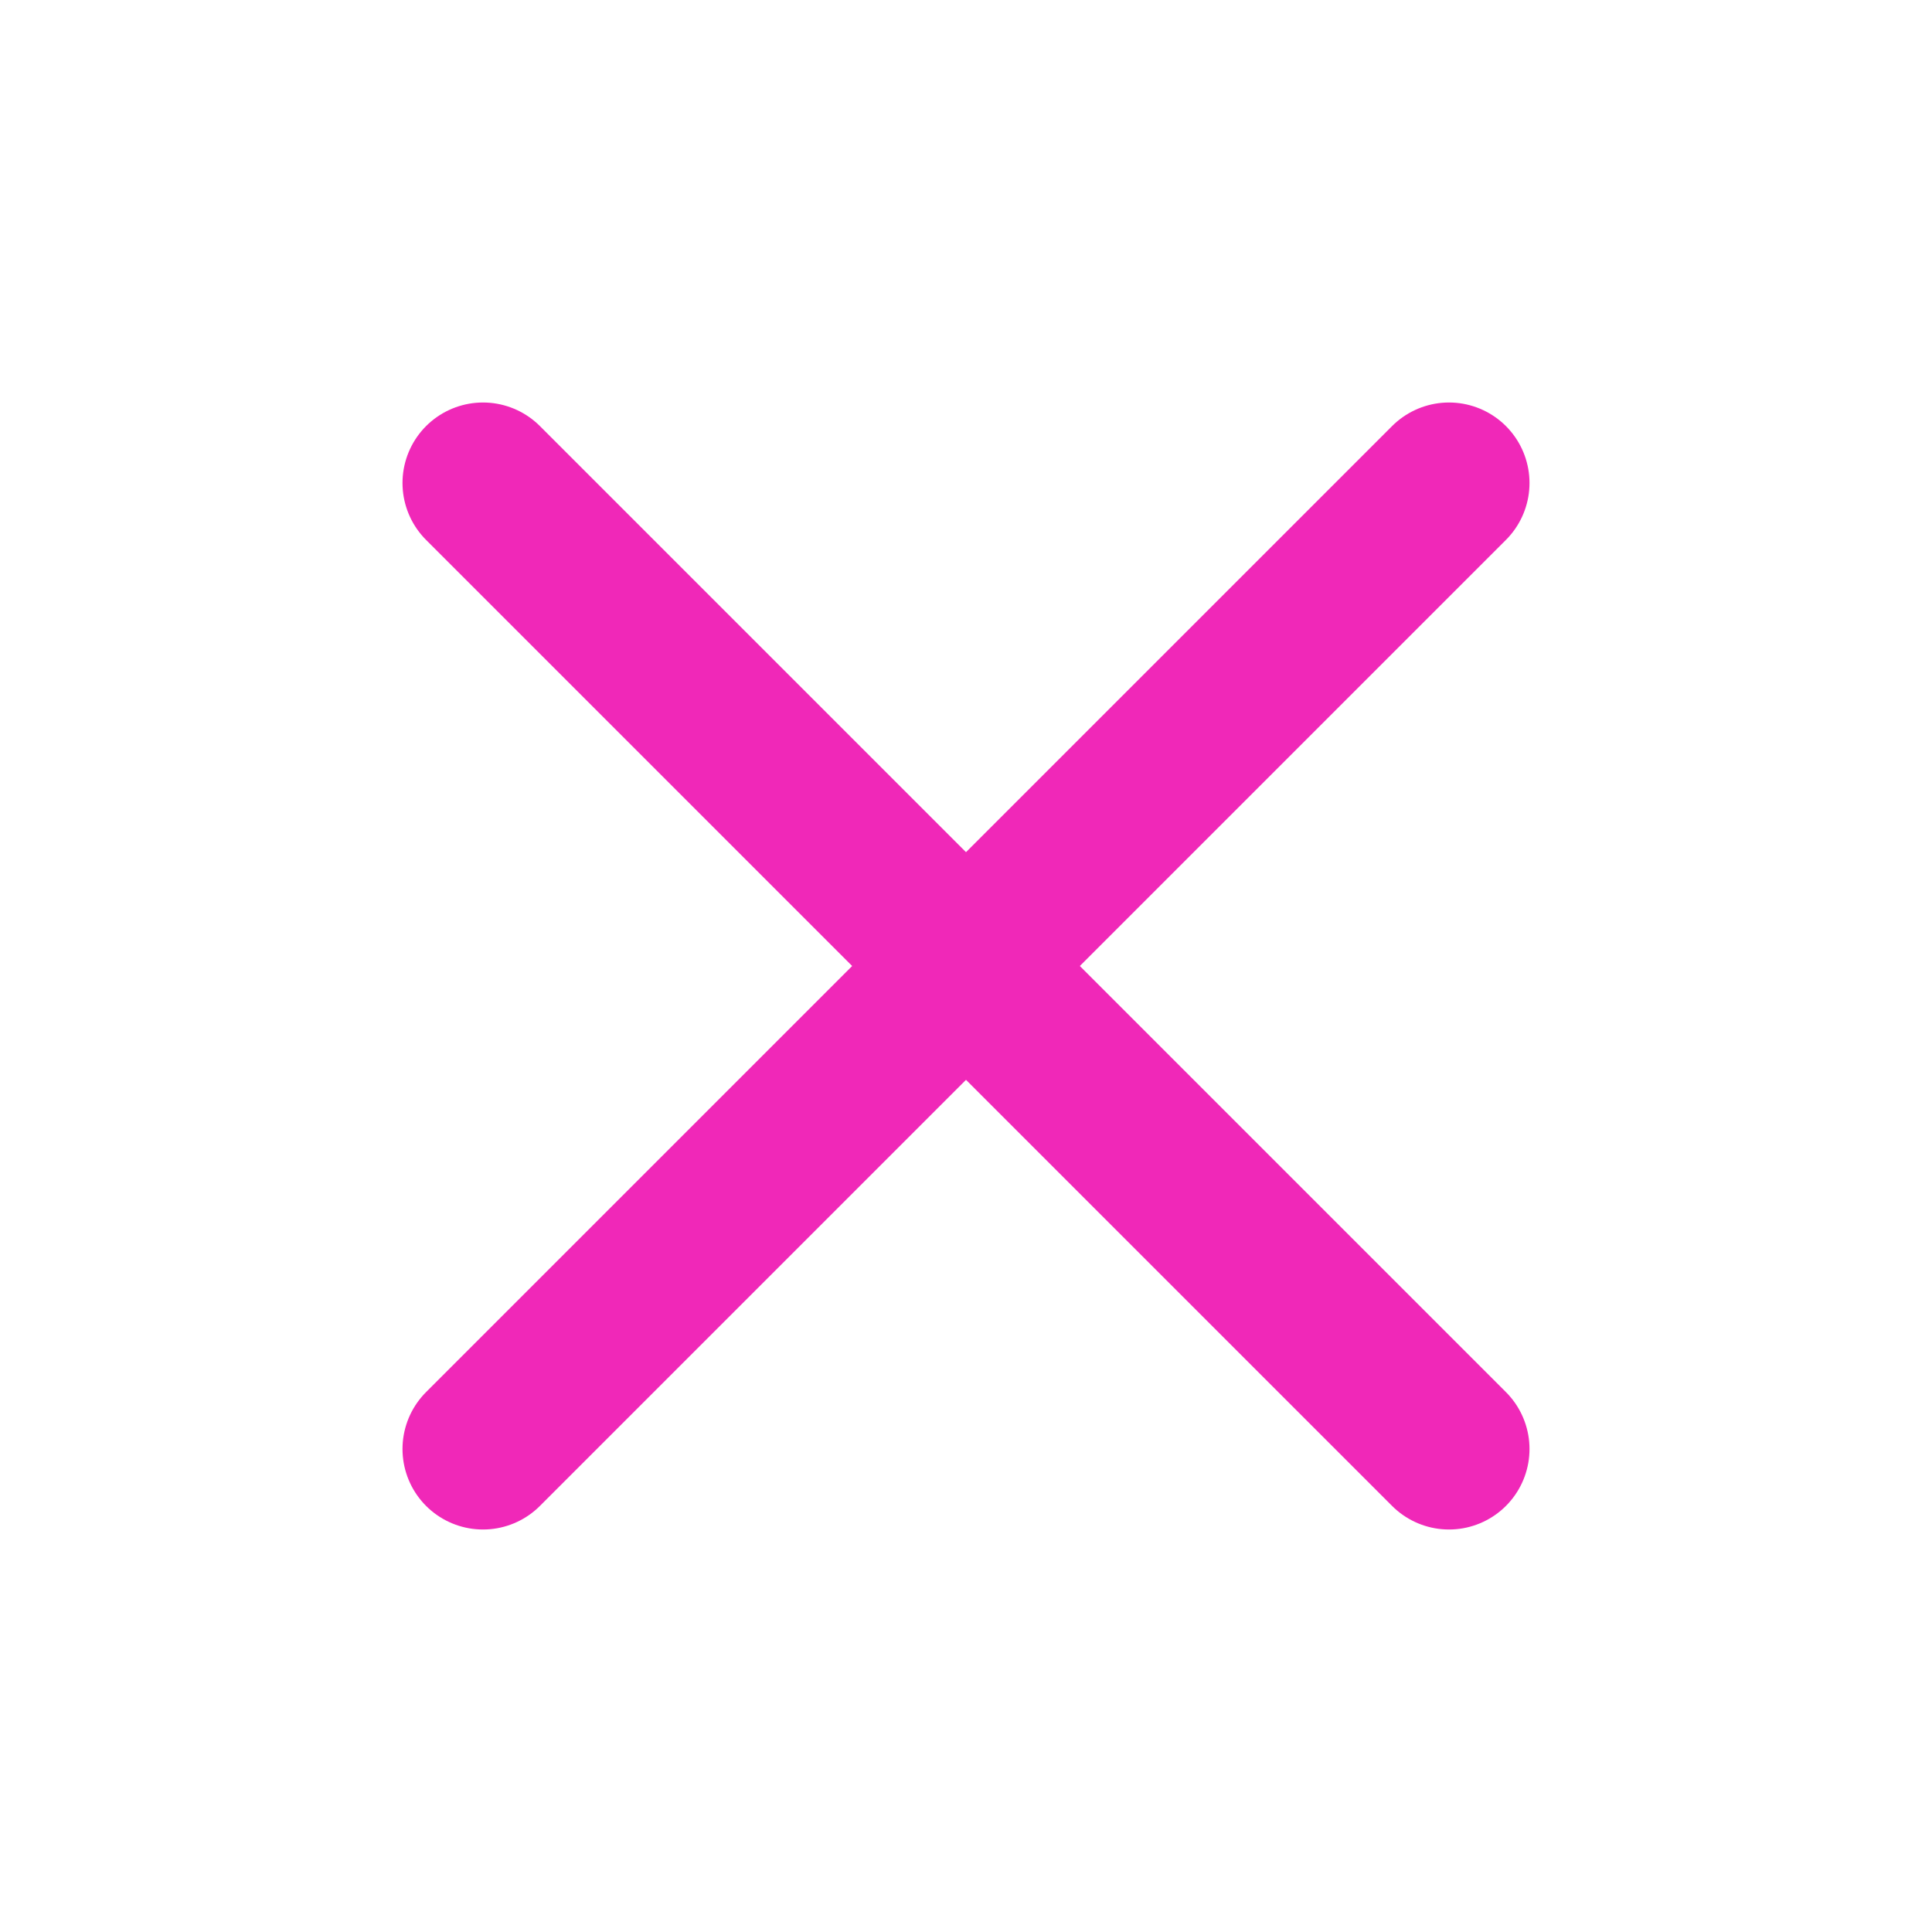
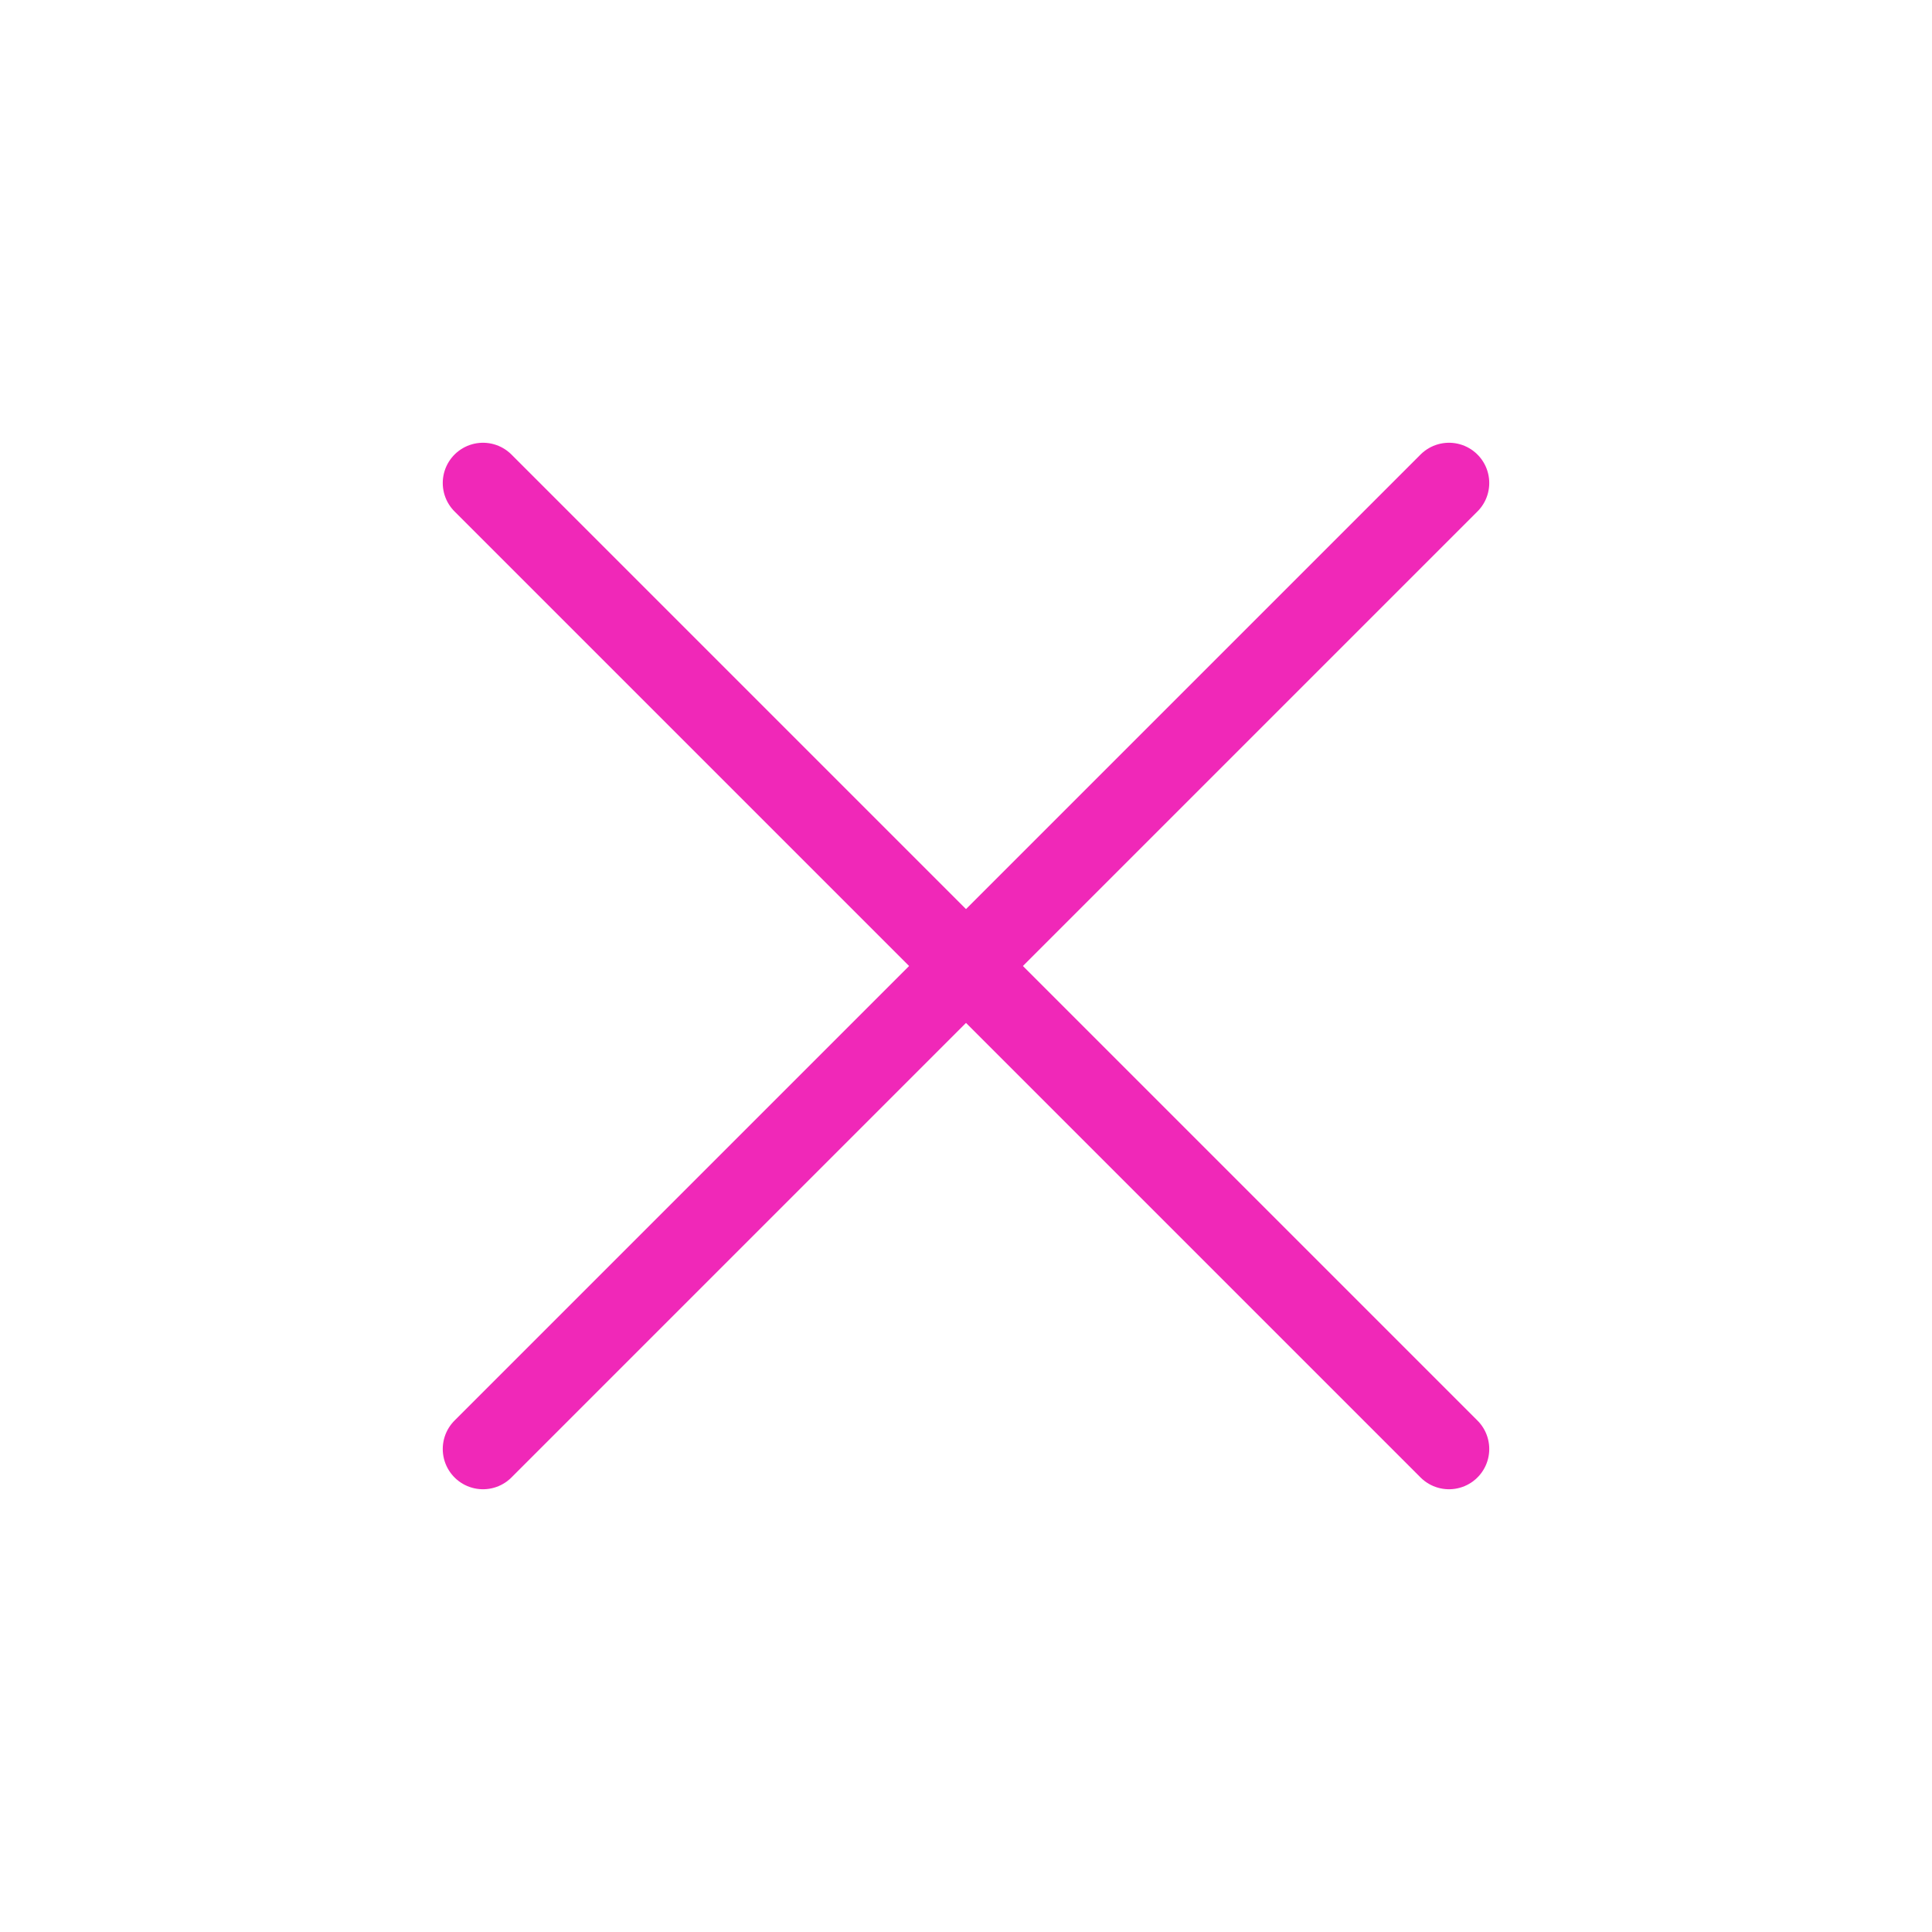
<svg xmlns="http://www.w3.org/2000/svg" width="24" height="24" viewBox="0 0 24 24" fill="none">
-   <path d="M18 6L6 18" stroke="#f028b8" stroke-width="2" stroke-linecap="round" stroke-linejoin="round" />
-   <path d="M6 6L18 18" stroke="#f028b8" stroke-width="2" stroke-linecap="round" stroke-linejoin="round" />
+   <path d="M18 6L6 18" stroke="#f028b8" strokeWidth="2" stroke-linecap="round" stroke-linejoin="round" />
+   <path d="M6 6L18 18" stroke="#f028b8" strokeWidth="2" stroke-linecap="round" stroke-linejoin="round" />
</svg>
